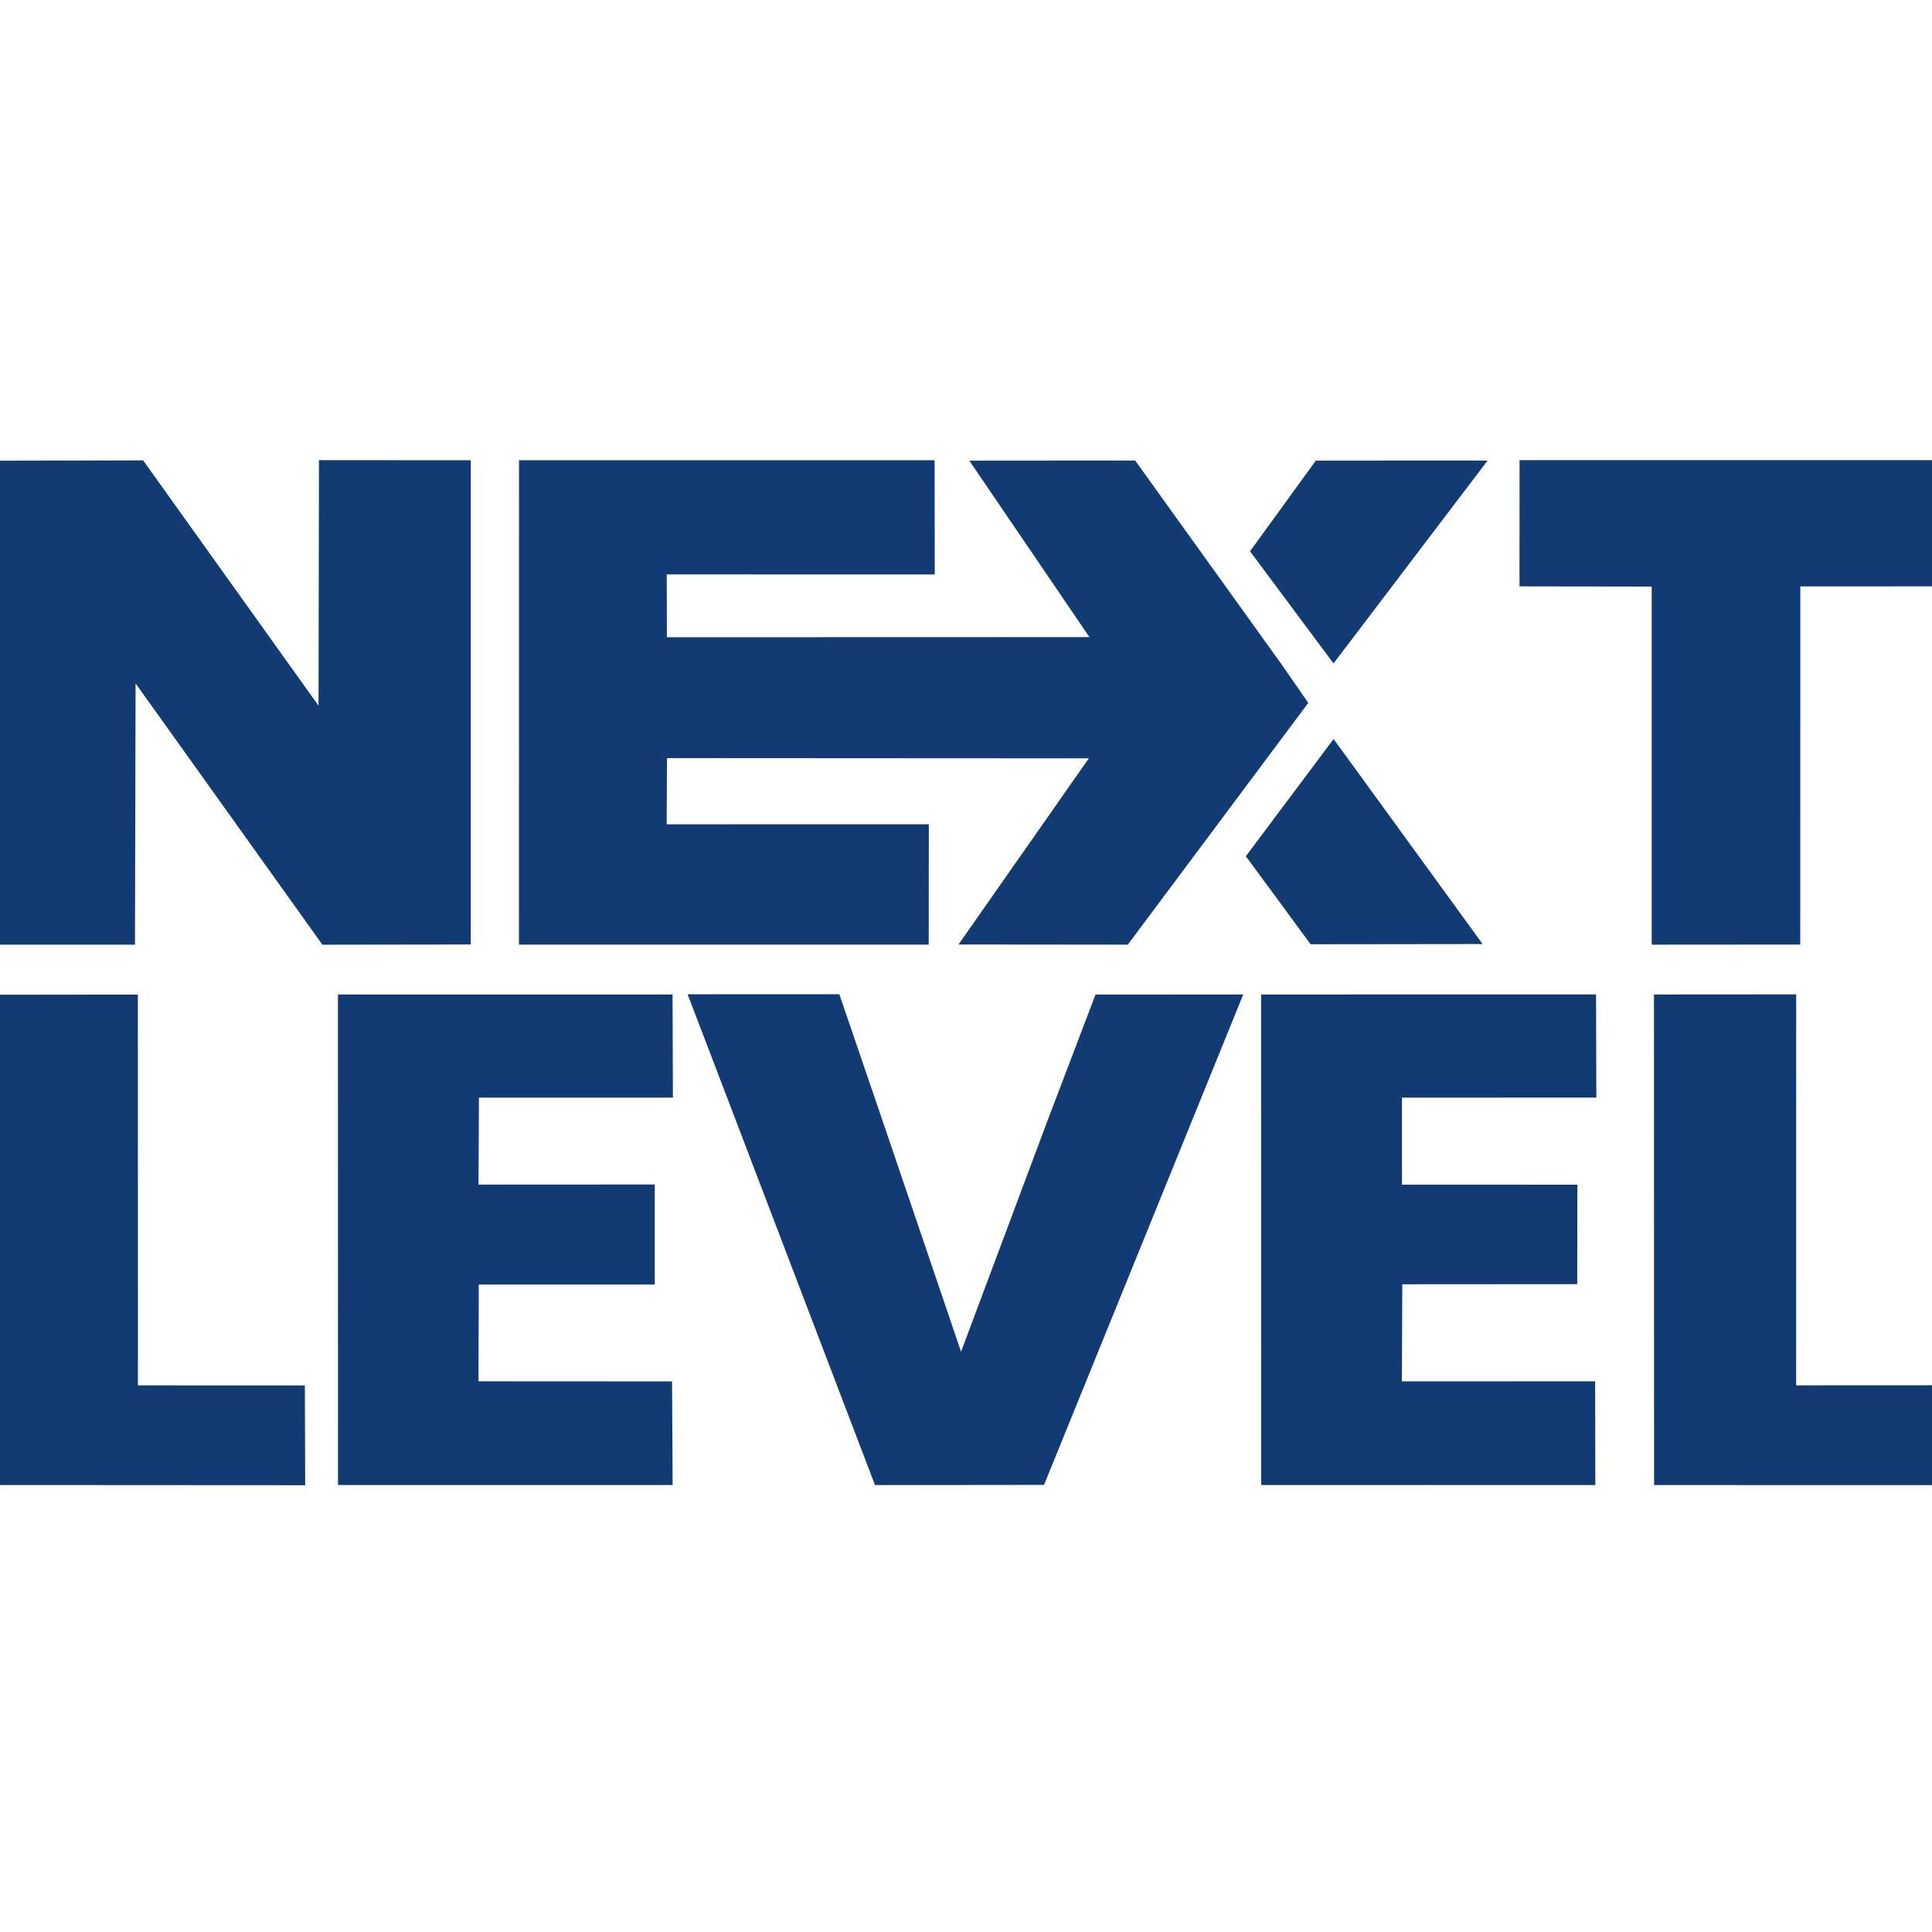
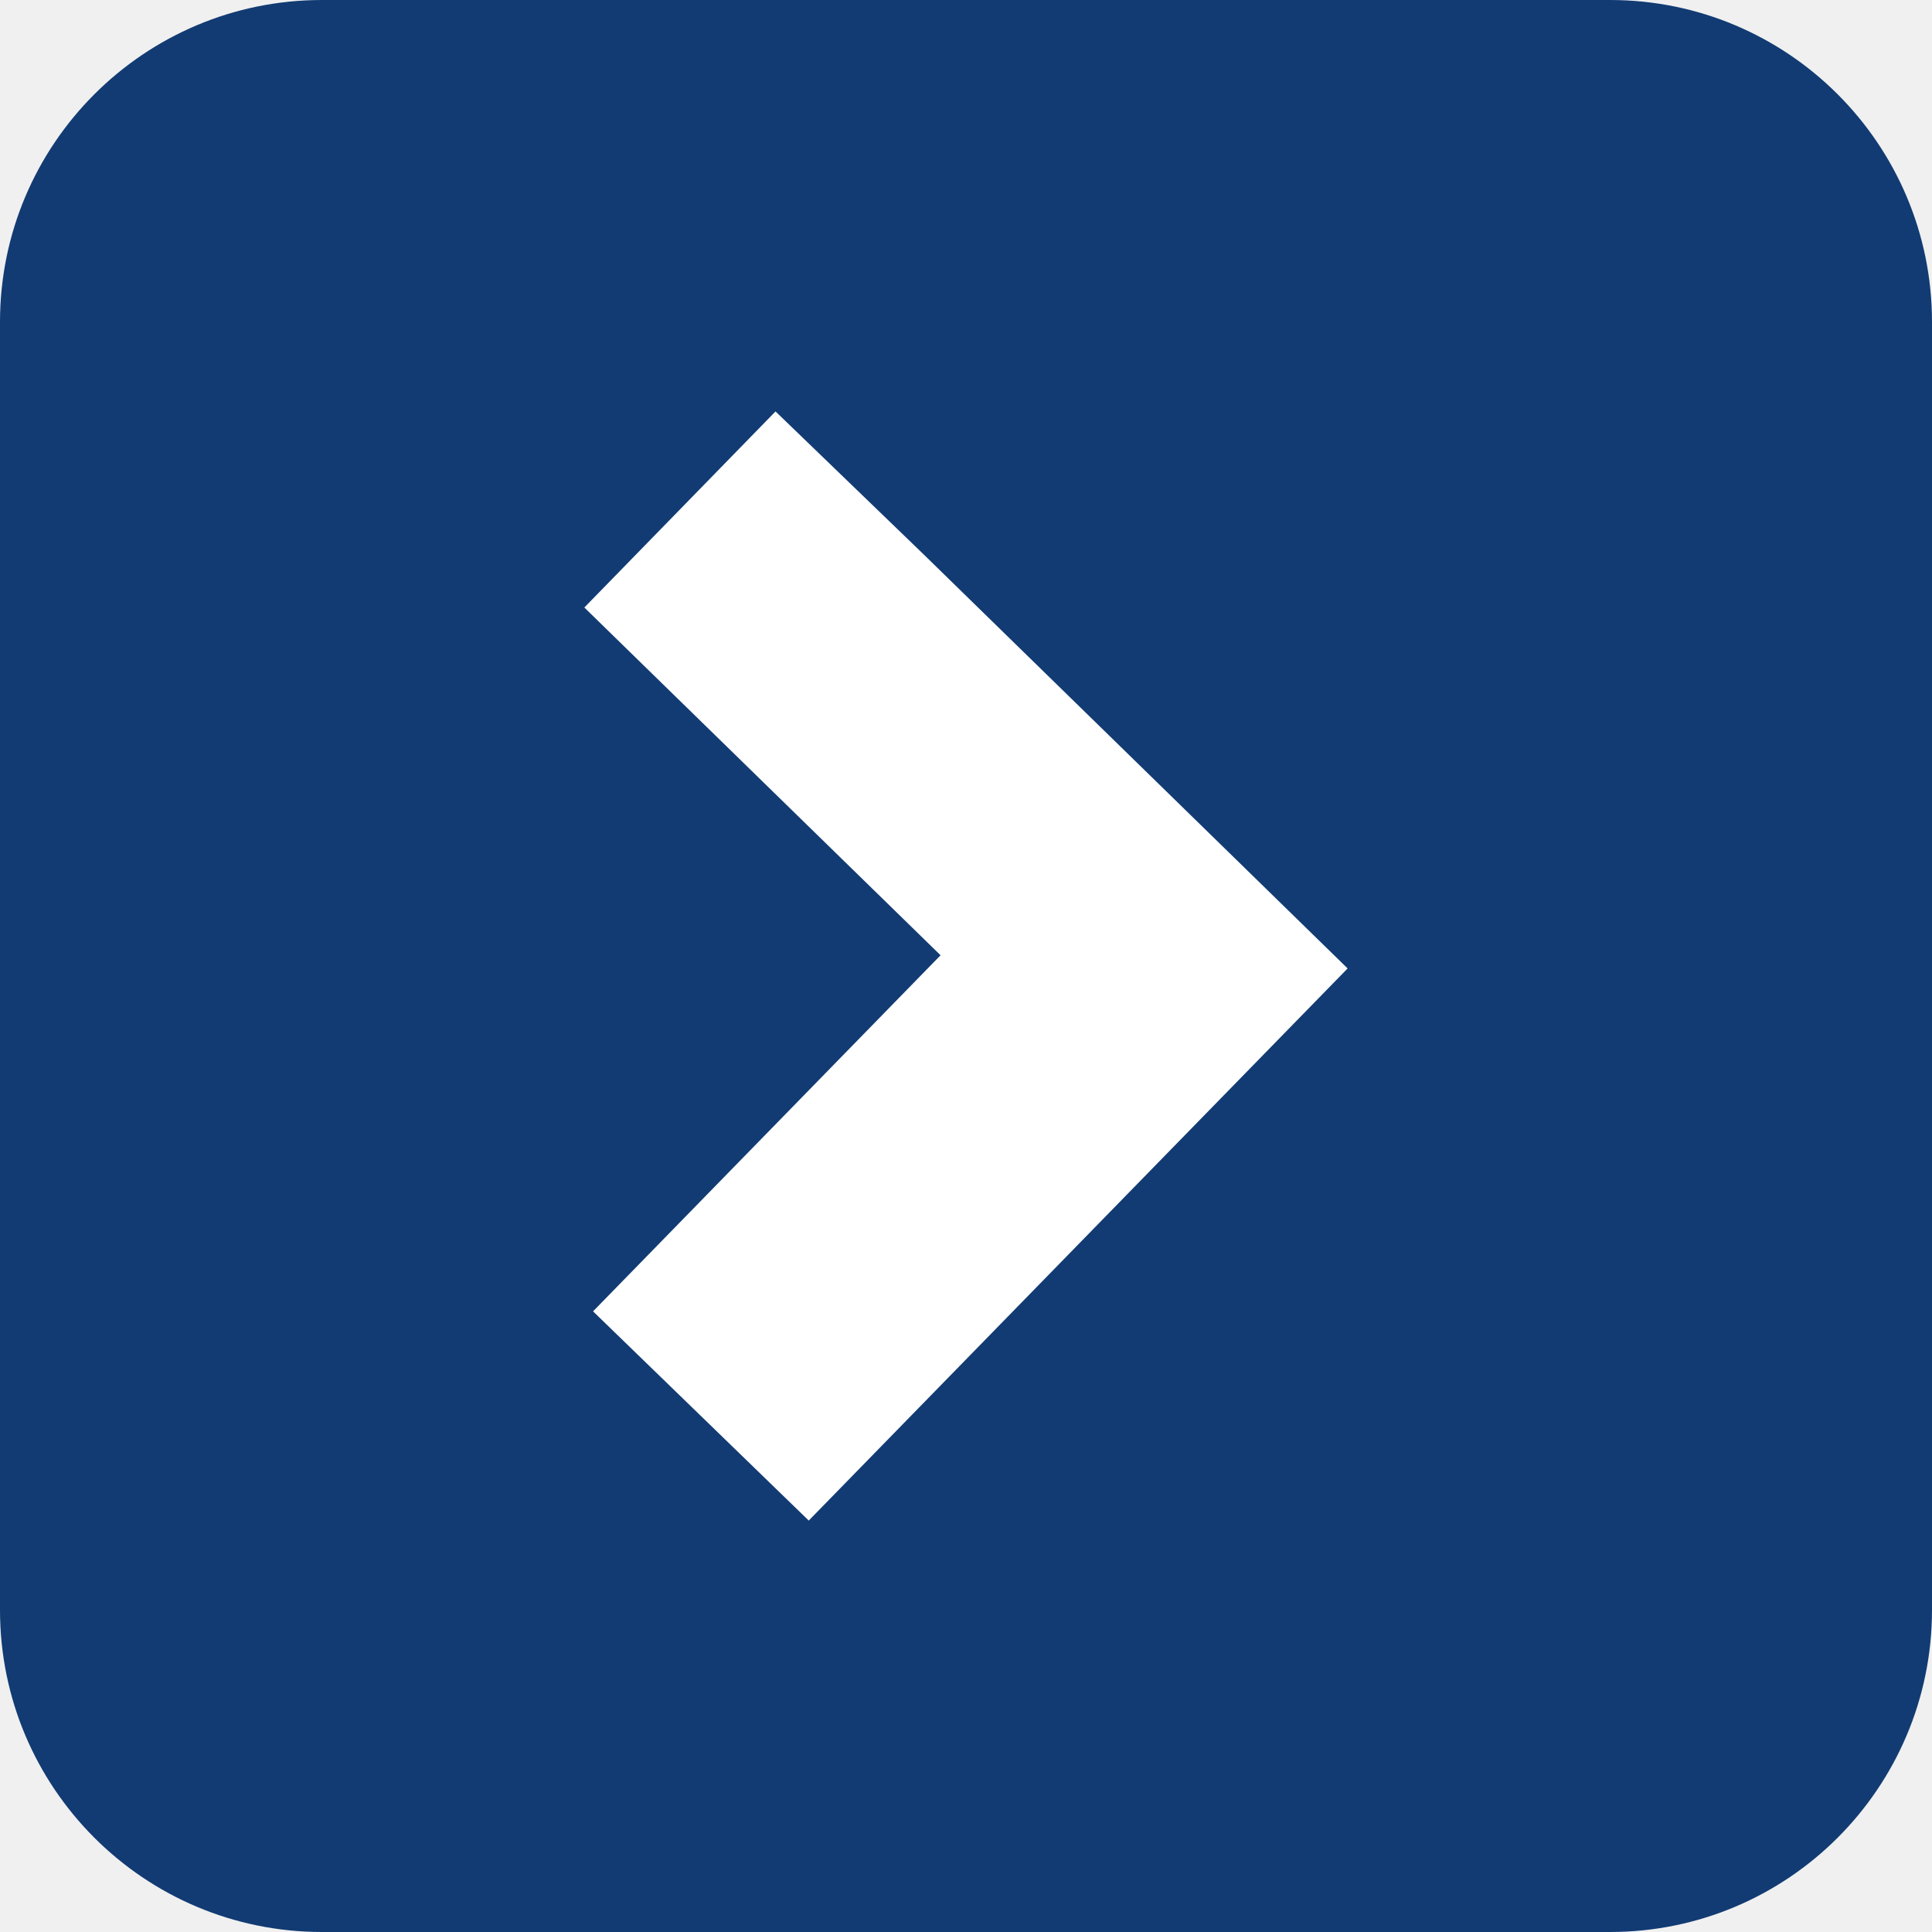
<svg xmlns="http://www.w3.org/2000/svg" viewBox="0 0 1080 1080">
  <rect width="1080" height="1080" rx="180" fill="#123B73" />
-   <path fill="#FFFFFF" d="M-16.96-13.89v1115.23h1115.23v-271.13l-173.64-.05-.06-274.24,79.51-.05-.02,218.56,94.13-.09.07,55.86V-13.89H-16.96ZM735.53,257.5l96.04-.04-86.13,113.42-46.66-62.72,36.75-50.65ZM290.14,257.27h232.32s.06,63.85.06,63.85l-149.81-.02.09,35.11,236.19-.07-67.12-98.62,92.71-.07,82.41,114.74,14.33,20.73-100.87,135.15-94.64-.09,72.85-104.06-235.79-.13-.21,37,146.56-.02-.07,67.29h-229.04s.02-270.8.02-270.8ZM-2.3,830.13l.02-274.08,79.34-.08.05,218.47,93.31.03.19,55.77-172.91-.1ZM75.79,382.02l-.33,146.05H-7.4s.01-270.52.01-270.52l87.42-.19,98.03,137.12.25-137.25,84.85.05v270.7s-82.93.12-82.93.12l-104.44-146.07ZM366,662.14v55.93s-98.37,0-98.37,0l-.15,54.09,108.21.06.32,57.91h-187.07s-.03-274.21-.03-274.21h187.06s.19,57.67.19,57.67h-108.43s-.24,48.6-.24,48.6l98.5-.05ZM631.19,713l-47.57,117.07-94.49.1-83.88-219.78-20.88-54.59,84.82-.02,25.28,73.98,42.76,125.87,48.24-128.92,26.92-70.74,82.59-.06-63.79,157.09ZM745.49,413.1l83.31,114.63-96.17.12-36.19-49.22,49.05-65.53ZM783.74,662.22l98.02.03-.08,55.6-97.79.07-.22,54.28,108.03-.05.1,58.01-186.8-.03-.02-274.21,187.23-.03.15,57.67-108.64.02v48.63ZM1006.39,327.8l-.04,200.21-83.04.06v-200.18s-73.9-.11-73.9-.11l.03-70.57h237.31s0,70.57,0,70.57l-80.36.02Z" />
+   <polygon fill="#FFFFFF" points="452.09,850 331.52,733.05 525.78,534 326.65,339.6 433.52,230 516.28,309.87 753.33,541.36" />
</svg>
